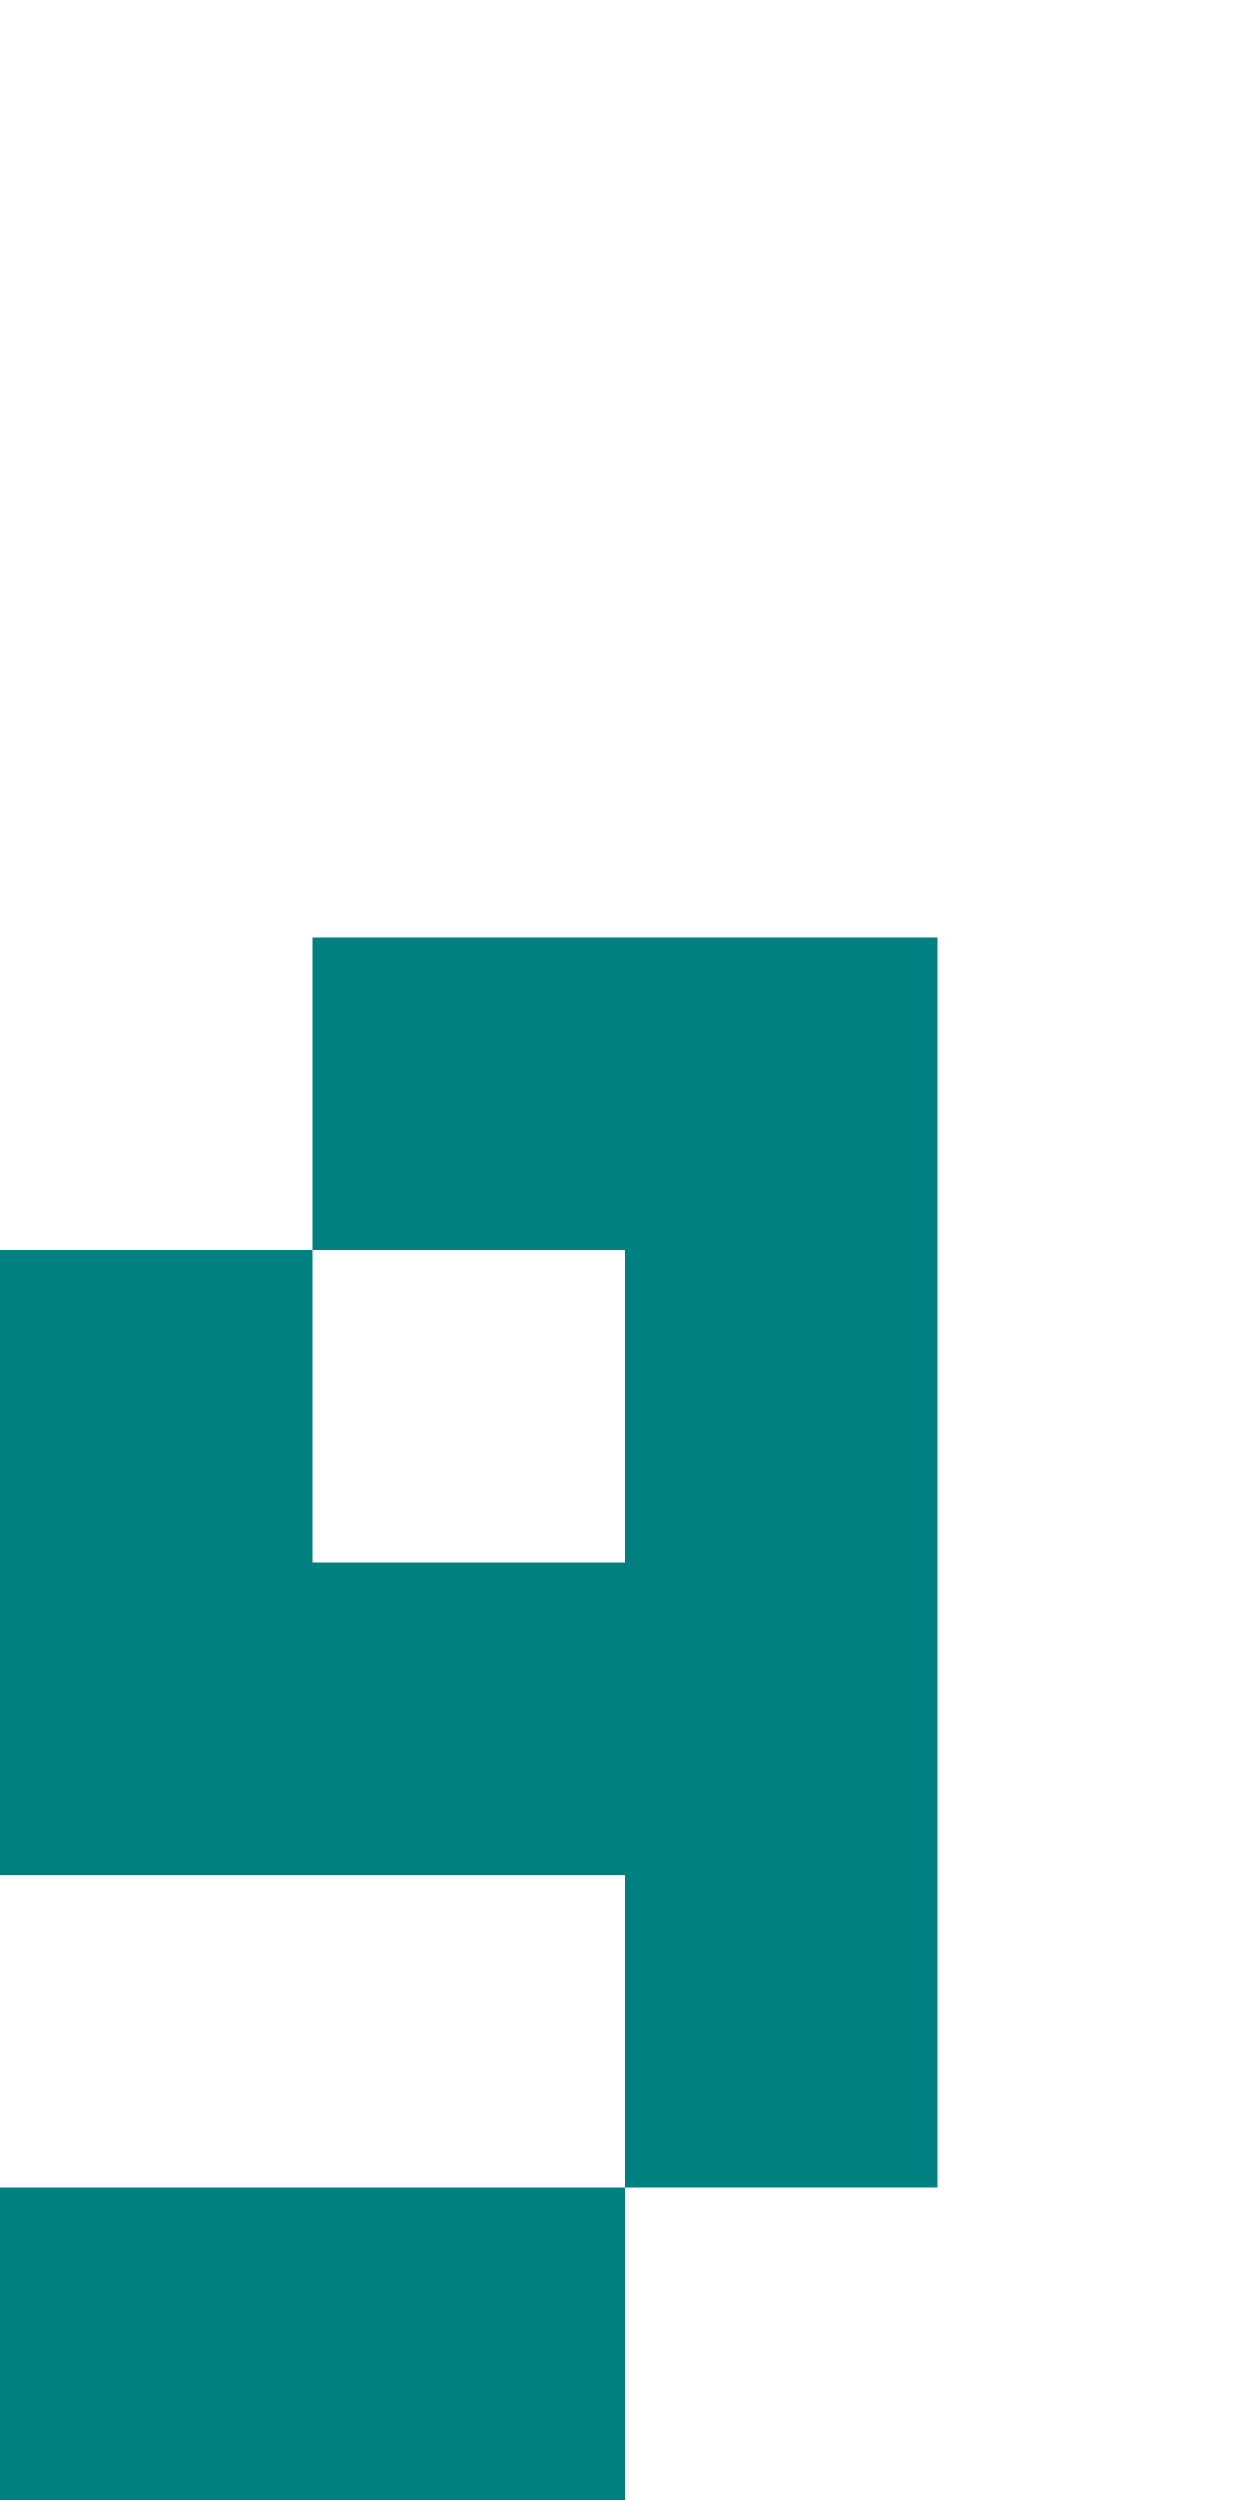
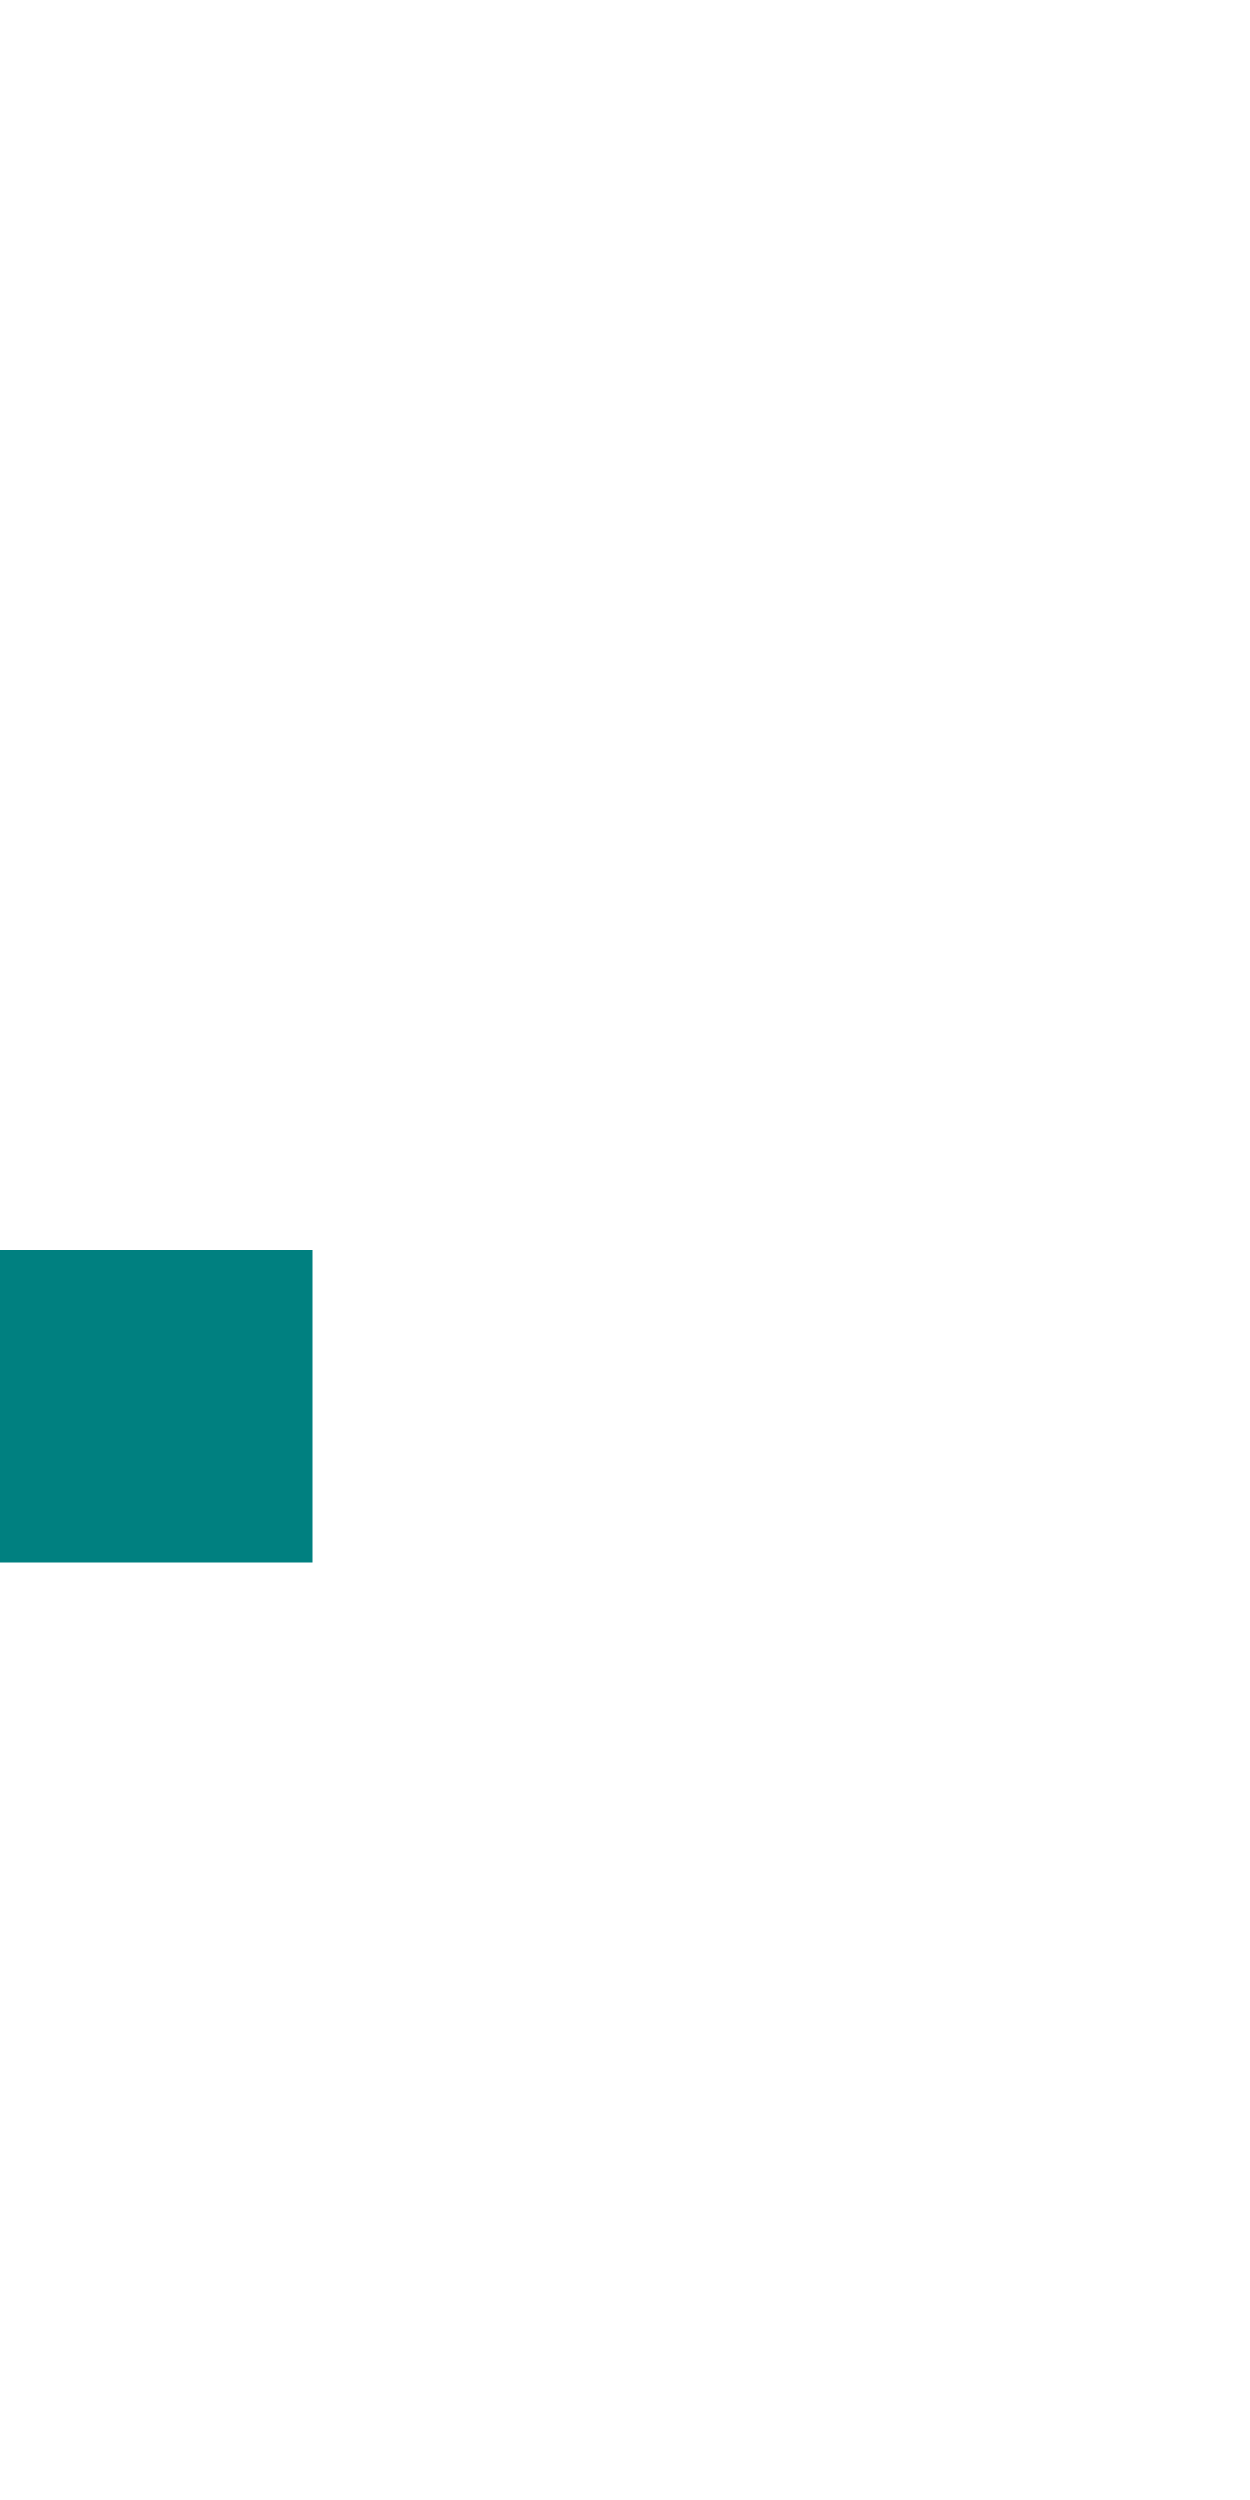
<svg xmlns="http://www.w3.org/2000/svg" width="4" height="8" viewBox="0 0 4 8" version="1.1" id="svg1">
  <defs id="defs1" />
  <g id="layer86" style="display:none">
    <path id="rect5-29-25" style="display:inline;fill:#008080" d="M 0,1 V 2 3 4 5 6 H 1 V 5 4 l 1,-2e-7 V 3 L 1,3 V 2 H 2 V 3 4 5 6 H 3 V 5 4 3 2 1 H 2 1 Z" />
  </g>
  <g id="layer2" style="display:none">
    <path id="rect5-4" style="fill:#008080;stroke-width:2" d="M 0,1 V 2 6 H 1 2 V 5 H 1 V 4 H 2 V 5 H 3 V 4 3 2 H 2 V 3 H 1 V 2 H 2 V 1 H 1 Z" />
  </g>
  <g id="layer3" style="display:none">
    <path id="rect5-2" style="fill:#008080" d="M 1,1 V 2 H 2 3 V 1 H 2 Z M 1,2 H 0 V 3 4 5 H 1 V 4 3 Z M 1,5 V 6 H 2 3 V 5 H 2 Z" />
  </g>
  <g id="layer4" style="display:none">
    <path id="rect5-29-86-0" style="display:inline;fill:#008080" d="M 0,1 V 2 3 4 5 6 H 1 2 V 5 H 1 V 4 3 2 H 2 V 1 H 1 Z M 2,2 V 3 4 5 H 3 V 4 3 2 Z" />
  </g>
  <g id="layer6" style="display:none">
    <path id="rect5-99" style="display:inline;fill:#008080" d="M 0,1 V 2 3 4 5 6 H 1 2 3 V 5 H 2 1 V 4 H 2 V 3 H 1 V 2 H 2 3 V 1 H 2 1 Z" />
  </g>
  <g id="layer7" style="display:none">
    <path id="rect5" style="display:inline;fill:#008080" d="M 0,1 V 2 3 4 5 6 H 1 V 5 4 H 2 V 3 H 1 V 2 H 2 3 V 1 H 2 1 Z" />
  </g>
  <g id="layer8" style="display:none">
    <path id="rect5-29-85" style="display:inline;fill:#008080" d="M 1,1 V 2 H 2 V 1 Z M 2,2 V 3 H 3 V 2 Z M 1,2 H 0 V 3 4 5 6 H 1 2 3 V 5 4 H 2 V 5 H 1 V 4 3 Z" />
  </g>
  <g id="layer9" style="display:none">
    <path id="rect5-45" style="display:inline;fill:#008080" d="M 0,1 V 2 3 4 5 6 H 1 V 5 4 H 2 V 5 6 H 3 V 5 4 3 2 1 H 2 V 2 3 H 1 V 2 1 Z" />
  </g>
  <g id="layer10" style="display:none">
    <path id="rect5-150" style="display:inline;fill:#008080" d="M 0,1 V 2 H 1 V 3 4 5 H 0 V 6 H 1 2 3 V 5 H 2 V 4 3 2 H 3 V 1 H 2 1 Z" />
  </g>
  <g id="layer11" style="display:none">
    <path id="rect5-29-86-11" style="display:inline;fill:#008080" d="M 2,1 V 2 3 4 5 H 3 V 4 3 2 1 Z M 2,5 H 1 V 6 H 2 Z M 1,5 V 4 H 0 v 1 z" />
  </g>
  <g id="layer12" style="display:none">
    <path id="rect5-88" style="display:inline;fill:#008080" d="M 0,1 V 2 3 4 5 6 H 1 V 5 4 H 2 V 3 H 1 V 2 1 Z M 2,3 H 3 V 2 1 H 2 V 2 Z M 2,4 V 5 6 H 3 V 5 4 Z" />
  </g>
  <g id="layer13" style="display:none">
    <path id="rect5-552" style="display:inline;fill:#008080" d="M 0,1 V 2 3 4 5 6 H 1 2 3 V 5 H 2 1 V 4 3 2 1 Z" />
  </g>
  <g id="layer14" style="display:none">
    <path id="rect5-21" style="display:inline;fill:#008080" d="M 0,1 V 2 3 4 5 6 H 1 V 5 4 3 H 2 V 4 5 6 H 3 V 5 4 3 2 1 H 2 V 2 H 1 V 1 Z" />
  </g>
  <g id="layer15" style="display:none">
    <path id="rect5-69" style="display:inline;fill:#008080" d="M 0,1 V 2 3 4 5 6 H 1 V 5 4 3 2 H 2 V 1 H 1 Z M 2,2 V 3 4 5 6 H 3 V 5 4 3 2 Z" />
  </g>
  <g id="layer16" style="display:none">
    <path id="rect5-29-2" style="fill:#008080" d="M 0,1 V 2 3 4 5 6 H 1 2 3 V 5 4 3 2 H 2 V 3 4 5 H 1 V 4 3 2 H 2 V 1 H 1 Z" />
  </g>
  <g id="layer17" style="display:none">
    <path id="rect5-733" style="display:inline;fill:#008080" d="M 0,1 V 2 3 4 5 6 H 1 V 5 4 H 2 V 3 H 1 V 2 H 2 V 3 3 4 L 3,4 V 3 2 1 H 2 1 Z" />
  </g>
  <g id="layer18" style="display:none">
    <path id="rect5-0080" style="display:inline;fill:#008080" d="M 1,1 V 2 H 2 V 1 Z M 2,2 V 3 4 5 H 1 V 6 H 2 3 V 5 4 3 2 Z M 1,5 V 4 3 2 H 0 v 1 1 1 z" />
  </g>
  <g id="layer19" style="display:none">
    <path id="rect5-779" style="display:inline;fill:#008080" d="M 0,1 V 2 3 4 5 6 H 1 V 5 4 H 2 V 3 H 1 V 2 H 2 V 3 H 3 V 2 1 H 2 1 Z M 2,4 V 5 6 H 3 V 5 4 Z" />
  </g>
  <g id="layer20" style="display:none">
    <path id="rect5-84" style="display:inline;fill:#008080" d="M 0,1 V 2 3 4 H 1 2 V 5 H 1 0 V 6 H 1 2 3 V 5 4 3 H 2 1 V 2 H 2 3 V 1 H 2 1 Z" />
  </g>
  <g id="layer21" style="display:none">
    <path id="rect5-156" style="display:inline;fill:#008080" d="M 0,1 V 2 H 1 V 3 4 5 6 H 2 V 5 4 3 2 H 3 V 1 H 2 1 Z" />
  </g>
  <g id="layer22" style="display:none">
    <path id="rect5-666" style="display:inline;fill:#008080" d="M 0,1 V 2 3 4 5 6 H 1 2 3 V 5 4 3 2 1 H 2 V 2 3 4 5 H 1 V 4 3 2 1 Z" />
  </g>
  <g id="layer23" style="display:none">
    <path id="rect5-441" style="display:inline;fill:#008080" d="M 0,1 V 2 3 4 5 H 1 V 4 3 2 1 Z M 1,5 V 6 H 2 V 5 Z M 2,5 H 3 V 4 3 2 1 H 2 v 1 1 1 z" />
  </g>
  <g id="layer24" style="display:none">
    <path id="rect5-896" style="display:inline;fill:#008080" d="M 0,1 V 2 3 4 5 6 H 1 V 5 H 2 V 6 H 3 V 5 4 3 2 1 H 2 V 2 3 4 H 1 V 3 2 1 Z" />
  </g>
  <g id="layer25" style="display:none">
    <path id="rect5-354" style="display:inline;fill:#008080" d="M 0,1 V 2 3 H 1 V 2 1 Z M 1,3 V 4 H 2 V 3 Z M 2,3 H 3 V 2 1 H 2 V 2 Z M 2,4 V 5 6 H 3 V 5 4 Z M 1,4 H 0 V 5 6 H 1 V 5 Z" />
  </g>
  <g id="layer26" style="display:none">
    <path id="rect5-691" style="display:inline;fill:#008080" d="M 0,1 V 2 3 4 H 1 V 3 2 1 Z M 1,4 V 5 6 H 2 V 5 4 Z M 2,4 H 3 V 3 2 1 H 2 v 1 1 z" />
  </g>
  <g id="layer27" style="display:none">
    <path id="rect5-4969" style="display:inline;fill:#008080" d="M 0,1 V 2 H 1 2 V 3 H 3 V 2 1 H 2 1 Z M 2,3 H 1 V 4 H 2 Z M 1,4 H 0 V 5 6 H 1 2 3 V 5 H 2 1 Z" />
  </g>
  <g id="layer28" style="display:none">
    <path id="rect5-230" style="display:inline;fill:#008080" d="M 0,1 V 2 H 1 V 3 4 5 H 0 V 6 H 1 2 3 V 5 H 2 V 4 3 2 1 H 1 Z" />
  </g>
  <g id="layer29" style="display:none">
    <path id="rect5-110" style="display:inline;fill:#008080" d="M 0,1 V 2 H 1 2 V 1 H 1 Z M 2,2 V 3 H 3 V 2 Z M 2,3 H 1 V 4 H 2 Z M 1,4 H 0 V 5 6 H 1 2 3 V 5 H 2 1 Z" />
  </g>
  <g id="layer30" style="display:none">
    <path id="rect5-597" style="display:inline;fill:#008080" d="M 0,1 V 2 H 1 2 V 1 H 1 Z M 2,2 V 3 H 3 V 2 Z M 2,3 H 1 V 4 H 2 Z M 2,4 V 5 H 3 V 4 Z M 2,5 H 1 0 v 1 h 1 1 z" />
  </g>
  <g id="layer31" style="display:none">
    <path id="rect5-359" style="display:inline;fill:#008080" d="M 0,1 V 2 3 4 H 1 2 V 5 6 H 3 V 5 4 3 2 1 H 2 V 2 3 H 1 V 2 1 Z" />
  </g>
  <g id="layer32" style="display:none">
    <path id="rect5-74" style="display:inline;fill:#008080" d="M 0,1 V 2 3 4 H 1 2 V 5 H 3 V 4 3 H 2 1 V 2 H 2 3 V 1 H 2 1 Z M 2,5 H 1 0 v 1 h 1 1 z" />
  </g>
  <g id="layer33" style="display:none">
    <path id="rect5-044" style="display:inline;fill:#008080" d="M 1,1 V 2 H 2 3 V 1 H 2 Z M 1,2 H 0 V 3 4 5 6 H 1 2 V 5 H 1 V 4 H 2 V 5 H 3 V 4 3 H 2 1 Z" />
  </g>
  <g id="layer34" style="display:none">
    <path id="rect5-006" style="display:inline;fill:#008080" d="M 0,1 V 2 H 1 2 V 3 H 3 V 2 1 H 2 1 Z M 2,3 H 1 V 4 5 6 H 2 V 5 4 Z" />
  </g>
  <g id="layer35" style="display:none">
    <path id="rect5-741" style="display:inline;fill:#008080" d="M 1,1 V 2 H 2 V 3 H 1 V 2 H 0 V 3 4 5 6 H 1 2 V 5 H 1 V 4 H 2 V 5 H 3 V 4 3 2 1 H 2 Z" />
  </g>
  <g id="layer36" style="display:none">
    <path id="rect5-296" style="display:inline;fill:#008080" d="M 0,1 V 2 3 4 H 1 2 V 5 6 H 3 V 5 4 3 2 H 2 V 3 H 1 V 2 H 2 V 1 H 1 Z" />
    <path id="rect5-29-86-8" style="display:inline;fill:#008080" d="M 2,1 V 2 H 3 V 1 Z" />
  </g>
  <g id="layer37" style="display:none">
    <path id="rect5-29-65" style="display:inline;fill:#008080" d="M 0,1 V 2 3 4 5 H 1 V 4 3 2 H 2 V 3 4 5 H 1 0 V 6 H 1 2 3 V 5 4 3 2 1 H 2 1 Z" />
  </g>
  <g id="layer38" style="display:none">
    <path id="rect5-0" style="display:inline;fill:#008080" d="M 0,3 V 4 H 1 2 3 V 3 H 2 1 Z" />
  </g>
  <g id="layer39" style="display:none">
    <path id="rect5-1" style="display:inline;fill:#008080" d="M 1,2 V 3 H 0 V 4 H 1 V 5 H 2 V 4 H 3 V 3 H 2 V 2 Z" />
  </g>
  <g id="layer40" style="display:none">
    <path id="rect5-06" style="display:inline;fill:#008080" d="M 0,2 V 3 H 1 V 2 Z M 1,3 V 4 H 2 V 3 Z M 2,3 H 3 V 2 H 2 Z M 2,4 V 5 H 3 V 4 Z M 1,4 H 0 v 1 h 1 z" />
  </g>
  <g id="layer42" style="display:none">
    <path id="rect5-58" style="display:inline;fill:#008080" d="M 1,2 V 3 H 2 V 2 Z M 2,3 V 4 H 3 V 3 Z M 2,4 H 1 V 5 H 2 Z M 1,4 V 3 H 0 v 1 z" />
  </g>
  <g id="layer43" style="display:none">
    <path id="rect5-76" style="display:inline;fill:#008080" d="m 0,5 v 1 1 h 1 v -1 -1 z" />
  </g>
  <g id="layer44" style="display:none">
    <path id="rect5-29" style="display:inline;fill:#008080" d="m 0,5 v 1 h 1 v -1 z" />
+   </g>
+   <g id="g6" style="display:inline">
+     <path id="path5" style="display:inline;fill:#008080" d="m 0,4 v 1 h 1 v -1 z" />
  </g>
  <g id="layer45" style="display:none">
    <path id="rect5-30" style="display:inline;fill:#008080" d="m 0,2.994 v 1 h 1 v -1 z m 0,2.006 v 1 h 1 v -1 z" />
  </g>
  <g id="g2" style="display:none">
    <path id="path2" style="display:inline;fill:#008080" d="m 0,2.994 v 1 h 1 v -1 z m 0,2.006 v 0.994 0.006 0.994 H 1 V 6 5.994 5 Z" />
  </g>
  <g id="layer46" style="display:none">
    <path id="rect5-29-8" style="fill:#008080" d="M 2,1 V 2 3 H 3 V 2 1 Z M 2,3 H 1 V 4 H 2 Z M 1,4 H 0 V 5 6 H 1 V 5 Z" />
  </g>
  <g id="g1" style="display:none">
    <path id="path1" style="display:inline;fill:#008080" d="M 0,1 V 2 3 H 1 V 2 1 Z M 1,3 V 4 H 2 V 3 Z M 2,4 V 5 6 H 3 V 5 4 Z" />
  </g>
  <g id="layer47" style="display:none">
    <path id="rect5-29-9" style="fill:#008080" d="M 1,1 V 2 H 2 V 1 Z M 1,2 H 0 V 3 4 5 H 1 V 4 3 Z M 1,5 V 6 H 2 V 5 Z" />
  </g>
  <g id="layer48" style="display:none">
    <path id="rect5-29-7" style="display:none;fill:#008080" d="M 1,1 V 2 H 2 V 1 Z M 2,2 V 3 4 5 H 3 V 4 3 2 Z M 2,5 H 1 v 1 h 1 z" />
  </g>
  <g id="layer49" style="display:none">
    <path id="rect5-29-91" style="fill:#008080" d="M 0,1 V 2 H 1 V 1 Z M 1,2 V 3 H 2 V 2 Z" />
  </g>
  <g id="layer50" style="display:none">
    <path id="rect5-29-20" style="fill:#008080" d="M 1,2 V 3 H 2 V 2 Z M 1,3 H 0 V 4 H 1 Z M 1,4 V 5 H 2 V 4 Z" />
  </g>
  <g id="layer51" style="display:none">
    <path id="rect5-29-86" style="display:inline;fill:#008080" d="M 1,2 V 3 H 2 V 2 Z" />
    <path id="rect5-29-86-1" style="display:inline;fill:#008080" d="M 2,3 V 4 H 3 V 3 Z" />
    <path id="rect5-29-86-3" style="display:inline;fill:#008080" d="M 1,4 V 5 H 2 V 4 Z" />
  </g>
  <g id="layer52" style="display:none">
    <path id="rect5-29-86-9" style="display:inline;fill:#008080" d="M 0,1 V 2 H 1 2 V 3 H 3 V 2 1 H 2 1 Z M 2,3 H 1 V 4 H 2 Z M 1,5 V 6 H 2 V 5 Z" />
  </g>
  <g id="layer53" style="display:none">
    <path id="rect5-29-86-15" style="display:inline;fill:#008080" d="M 0,5 V 6 H 1 2 3 V 5 H 2 1 Z" />
  </g>
  <g id="layer54" style="display:none">
    <path id="rect5-29-86-5" style="display:inline;fill:#008080" d="M 1,1 V 2 3 4 H 2 V 3 2 1 Z M 1,5 V 6 H 2 V 5 Z" />
  </g>
  <g id="layer55" style="display:none">
    <path id="rect5-29-86-6" style="display:inline;fill:#008080" d="M 0,1 V 2 3 4 5 6 H 1 2 V 5 H 1 V 4 3 2 H 2 V 1 H 1 Z" />
  </g>
  <g id="layer56" style="display:none">
    <path id="rect5-29-86-95" style="display:inline;fill:#008080" d="M 1,1 V 2 H 2 V 3 4 5 H 1 V 6 H 2 3 V 5 4 3 2 1 H 2 Z" />
  </g>
  <g id="layer57" style="display:none">
    <path id="rect5-29-86-4" style="display:inline;fill:#008080" d="M 0,2 V 3 H 1 2 3 V 2 H 2 1 Z M 0,4 V 5 H 1 2 3 V 4 H 2 1 Z" />
  </g>
  <g id="layer59" style="display:none">
    <path id="rect5-29-86-55" style="display:inline;fill:#008080" d="M 0,1 V 2 3 H 1 V 2 1 Z M 2,1 V 2 3 H 3 V 2 1 Z" />
  </g>
  <g id="layer60" style="display:none">
    <path id="rect5-29-86-63" style="display:inline;fill:#008080" d="M 0,1 V 2 3 H 1 V 2 1 Z" />
  </g>
  <g id="layer90" style="display:none">
    <path id="rect5-29-650" style="display:inline;fill:#008080" d="M 0,1 V 2 H 1 V 1 Z M 1,2 V 3 H 2 V 2 Z" />
  </g>
  <g id="layer91" style="display:none">
    <path id="rect5-29-651" style="display:inline;fill:#008080" d="M 0,1 V 2 H 1 V 1 Z M 1,2 V 3 H 2 V 2 Z M 2,2 H 3 V 1 H 2 Z" />
  </g>
  <g id="layer92" style="display:none">
    <path id="rect5-29-387" style="display:inline;fill:#008080" d="M 1,2 V 3 H 2 V 4 H 1 V 3 H 0 V 4 5 6 H 1 2 V 5 H 3 V 4 3 2 H 2 Z" />
  </g>
  <g id="layer61" style="display:none">
    <path id="rect5-29-3" style="display:inline;fill:#008080" d="M 0,3 V 4 5 H 1 V 4 H 2 V 5 H 1 V 6 H 2 3 V 5 4 3 H 2 1 Z" />
  </g>
  <g id="layer62" style="display:none">
    <path id="rect5-29-93" style="display:inline;fill:#008080" d="M 0,1 V 2 H 1 V 1 Z" />
    <path id="rect5-29-1" style="display:inline;fill:#008080" d="M 0,2 V 3 H 1 V 2 Z" />
    <path id="rect5-29-90" style="display:inline;fill:#008080" d="M 0,3 V 4 H 1 V 3 Z" />
    <path id="rect5-29-15" style="display:inline;fill:#008080" d="M 0,4 V 5 H 1 V 4 Z" />
    <path id="rect5-29-910" style="display:inline;fill:#008080" d="M 0,5 V 6 H 1 V 5 Z" />
    <path id="rect5-29-5" style="display:inline;fill:#008080" d="M 1,5 V 6 H 2 V 5 Z" />
    <path id="rect5-29-24" style="display:inline;fill:#008080" d="M 2,5 V 6 H 3 V 5 Z" />
    <path id="rect5-29-6" style="display:inline;fill:#008080" d="M 2,4 V 5 H 3 V 4 Z" />
    <path id="rect5-29-4" style="display:inline;fill:#008080" d="M 2,3 V 4 H 3 V 3 Z" />
    <path id="rect5-29-61" style="display:inline;fill:#008080" d="M 1,3 V 4 H 2 V 3 Z" />
  </g>
  <g id="layer63" style="display:none">
    <path id="rect5-29-62" style="display:inline;fill:#008080" d="M 0,3 V 4 5 6 H 1 2 3 V 5 H 2 1 V 4 H 2 3 V 3 H 2 1 Z" />
  </g>
  <g id="layer64" style="display:none">
    <path id="rect5-29-483" style="display:inline;fill:#008080" d="M 2,1 V 2 3 H 1 0 V 4 5 H 1 V 4 H 2 V 5 H 1 0 V 6 H 1 2 3 V 5 4 3 2 1 Z" />
  </g>
  <g id="layer65" style="display:none">
    <path id="rect5-29-11" style="display:inline;fill:#008080" d="M 0,3 V 4 5 H 1 V 4 H 2 V 3 H 1 Z M 1,5 V 6 H 2 3 V 5 H 2 Z" />
  </g>
  <g id="layer66" style="display:none">
    <path id="rect5-29-624" style="display:inline;fill:#008080" d="M 1,1 V 2 H 2 V 1 Z M 1,2 H 0 V 3 4 5 6 H 1 V 5 4 H 2 V 3 H 1 Z" />
  </g>
-   <g id="layer67" style="display:inline">
-     <path id="rect5-29-28" style="display:inline;fill:#008080" d="M 1 3 L 1 4 L 2 4 L 2 5 L 1 5 L 1 4 L 0 4 L 0 5 L 0 6 L 1 6 L 2 6 L 2 7 L 3 7 L 3 6 L 3 5 L 3 4 L 3 3 L 2 3 L 1 3 z M 2 7 L 1 7 L 0 7 L 0 8 L 1 8 L 2 8 L 2 7 z " />
+   <g id="layer67" style="display:none">
+     <path id="rect5-29-28" style="display:inline;fill:#008080" d="M 1,3 V 4 H 2 V 5 H 1 V 4 H 0 V 5 6 H 1 2 V 7 H 3 V 6 5 4 3 H 2 Z M 2,7 H 1 0 v 1 h 1 1 z" />
  </g>
  <g id="layer68" style="display:none">
    <path id="rect5-29-40" style="display:inline;fill:#008080" d="M 0,1 V 2 3 4 5 6 H 1 V 5 4 H 2 V 5 6 H 3 V 5 4 3 H 2 1 V 2 1 Z" />
  </g>
  <g id="layer69" style="display:none">
    <path id="rect5-29-52" style="display:inline;fill:#008080" d="M 1,1 V 2 H 2 V 1 Z M 1,3 V 4 5 6 H 2 V 5 4 3 Z" />
  </g>
  <g id="g3" style="display:none">
    <path id="rect5-29-69" style="display:inline;fill:#008080" d="M 1,1 V 2 H 2 V 1 Z M 1,3 V 4 5 H 0 V 6 H 1 2 V 5 4 3 Z" />
  </g>
  <g id="layer70" style="display:none">
    <path id="rect5-29-71" style="display:inline;fill:#008080" d="M 0,1 V 2 3 4 5 6 H 1 V 5 H 2 V 4 H 1 V 3 2 1 Z M 2,4 H 3 V 3 H 2 Z M 2,5 V 6 H 3 V 5 Z" />
  </g>
  <g id="layer72" style="display:none">
    <path id="rect5-29-66" style="display:inline;fill:#008080" d="M 1,1 V 2 3 4 5 6 H 2 V 5 4 3 2 1 Z" />
  </g>
  <g id="layer71" style="display:none">
    <path id="rect5-29-80" style="display:inline;fill:#008080" d="M 0,3 V 4 5 6 H 1 V 5 H 2 V 6 H 3 V 5 4 3 H 2 V 4 H 1 V 3 Z" />
  </g>
  <g id="layer73" style="display:none">
    <path id="rect5-29-19" style="display:inline;fill:#008080" d="M 0,3 V 4 5 6 H 1 V 5 4 H 2 V 3 H 1 Z M 2,4 V 5 6 H 3 V 5 4 Z" />
  </g>
  <g id="layer74" style="display:none">
    <path id="rect5-29-571" style="display:inline;fill:#008080;stroke-width:0.707" d="M 0,3 V 4 5 6 H 1 2 V 5 H 1 V 4 H 2 V 5 5 6 L 3,6 V 5 4 3 H 2 1 Z" />
  </g>
  <g id="layer75" style="display:none">
    <path id="rect5-29-33" style="display:inline;fill:#008080" d="M 1,3 V 4 H 2 V 5 H 1 V 4 H 0 V 5 6 7 8 H 1 V 7 6 H 2 3 V 5 4 3 H 2 Z" />
  </g>
  <g id="layer76" style="display:none">
    <path id="rect5-29-400" style="display:inline;fill:#008080" d="M 1,3 V 4 H 2 V 5 H 1 V 4 H 0 V 5 6 H 1 2 V 7 8 H 3 V 7 6 5 4 3 H 2 Z" />
  </g>
  <g id="layer77" style="display:none">
    <path id="rect5-29-74" style="display:inline;fill:#008080" d="M 0,3 V 4 5 6 H 1 V 5 4 H 2 V 3 H 1 Z" />
  </g>
  <g id="layer78" style="display:none">
    <path id="rect5-29-79" style="display:inline;fill:#008080" d="M 1,3 V 4 5 H 0 V 6 H 1 2 V 5 4 H 3 V 3 H 2 Z" />
  </g>
  <g id="layer79" style="display:none">
    <path id="rect5-29-99" style="display:inline;fill:#008080" d="M 1,2 V 3 H 0 V 4 H 1 V 5 6 H 2 V 5 4 H 3 V 3 H 2 V 2 Z" />
  </g>
  <g id="layer80" style="display:none">
    <path id="rect5-29-29" style="display:inline;fill:#008080" d="M 0,3 V 4 5 6 H 1 2 3 V 5 4 3 H 2 V 4 5 H 1 V 4 3 Z" />
  </g>
  <g id="layer81" style="display:none">
    <path id="rect5-29-46" style="display:inline;fill:#008080" d="M 0,3 V 4 5 H 1 V 4 3 Z M 1,5 V 6 H 2 V 5 Z M 2,5 H 3 V 4 3 H 2 v 1 z" />
  </g>
  <g id="layer82" style="display:none">
    <path id="rect5-29-41" style="display:inline;fill:#008080" d="M 0,3 V 4 5 6 H 1 2 3 V 5 4 3 H 2 V 4 H 1 V 3 Z" />
  </g>
  <g id="layer83" style="display:none">
    <path id="rect5-29-48" style="display:inline;fill:#008080" d="M 0,3 V 4 H 1 V 3 Z M 1,4 V 5 H 2 V 4 Z M 2,4 H 3 V 3 H 2 Z M 2,5 V 6 H 3 V 5 Z M 1,5 H 0 v 1 h 1 z" />
  </g>
  <g id="layer84" style="display:none">
    <path id="rect5-29-660" style="display:inline;fill:#008080" d="M 0,3 V 4 5 6 H 1 2 V 7 H 1 0 V 8 H 1 2 V 7 L 3,7 V 6 5 4 3 H 2 V 4 5 H 1 V 4 3 Z" />
  </g>
  <g id="layer85" style="display:none">
    <path id="rect5-29-63" style="display:inline;fill:#008080" d="M 0,2 V 3 H 1 2 V 4 H 3 V 3 2 H 2 1 Z M 2,4 H 1 V 5 H 2 Z M 2,5 V 6 7 H 3 V 6 5 Z M 2,7 H 1 0 V 8 H 1 2 Z M 1,5 H 0 v 1 h 1 z" />
  </g>
+   <g id="g5" style="display:none">
+     <path id="rect5-29-79-3" style="display:inline;fill:#008080" d="m 2,3 v 1 1 h 1 v 1 H 2 1 v -1 -1 H 0 v -1 h 1 z" />
+   </g>
  <g id="layer1" style="display:none">
    <path id="rect5-29-58" style="display:inline;fill:#008080" d="M 2,1 V 2 H 3 V 1 Z M 2,2 H 1 V 3 H 2 Z M 2,3 V 4 H 3 V 3 Z M 2,4 H 1 V 5 H 2 Z M 2,5 V 6 H 3 V 5 Z" />
  </g>
  <g id="g4" style="display:none">
    <path id="path3" style="display:inline;fill:#008080" d="M 2,1 V 2 H 1 V 1 Z M 2,2 H 3 V 3 H 2 Z M 2,3 V 4 H 1 V 3 Z M 2,4 H 3 V 5 H 2 Z M 2,5 V 6 H 1 V 5 Z" />
  </g>
  <g id="layer5" style="display:none">
    <path id="rect5-29-94" style="display:inline;fill:#008080" d="M 1,2 V 3 H 2 V 2 Z M 2,3 V 4 H 3 V 3 Z M 1,3 H 0 v 1 h 1 z" />
  </g>
  <g id="layer41" style="display:none">
    <path id="rect5-29-0" style="display:inline;fill:#008080" d="M 0,1 V 2 3 4 5 6 H 1 V 5 H 2 V 6 H 3 V 5 4 3 2 1 H 2 V 2 H 1 V 1 Z M 1,3 H 2 V 4 H 1 Z" />
  </g>
  <g id="layer58" style="display:none">
    <path id="rect5-29-64" style="display:inline;fill:#008080" d="M 1,1 V 2 3 H 0 V 4 5 H 1 V 6 H 2 V 5 4 H 3 V 3 2 H 2 V 1 Z" />
  </g>
  <g id="layer87" style="display:none">
    <path id="rect5-29-38" style="display:inline;fill:#008080" d="M 1,0 V 1 H 0 V 2 3 4 H 1 2 V 5 H 1 0 V 6 H 1 V 7 H 2 V 6 H 3 V 5 4 3 H 2 1 V 2 H 2 3 V 1 H 2 V 0 Z" />
  </g>
  <g id="layer88" style="display:none">
    <path id="rect5-29-53" style="display:inline;fill:#008080" d="M 0,2 V 3 4 H 1 V 3 H 2 V 2 H 1 Z M 2,3 V 4 H 3 V 3 Z M 2,4 H 1 V 5 H 2 Z M 2,5 V 6 H 3 V 5 Z M 1,5 H 0 v 1 h 1 z" />
  </g>
  <g id="layer89" style="display:none">
    <path id="rect5-29-388" style="display:inline;fill:#008080" d="M 0,1 V 2 H 1 V 1 Z M 2,2 V 3 H 3 V 2 Z M 2,3 H 1 V 4 H 2 Z M 1,4 H 0 V 5 H 1 Z M 2,5 V 6 H 3 V 5 Z" />
  </g>
</svg>
